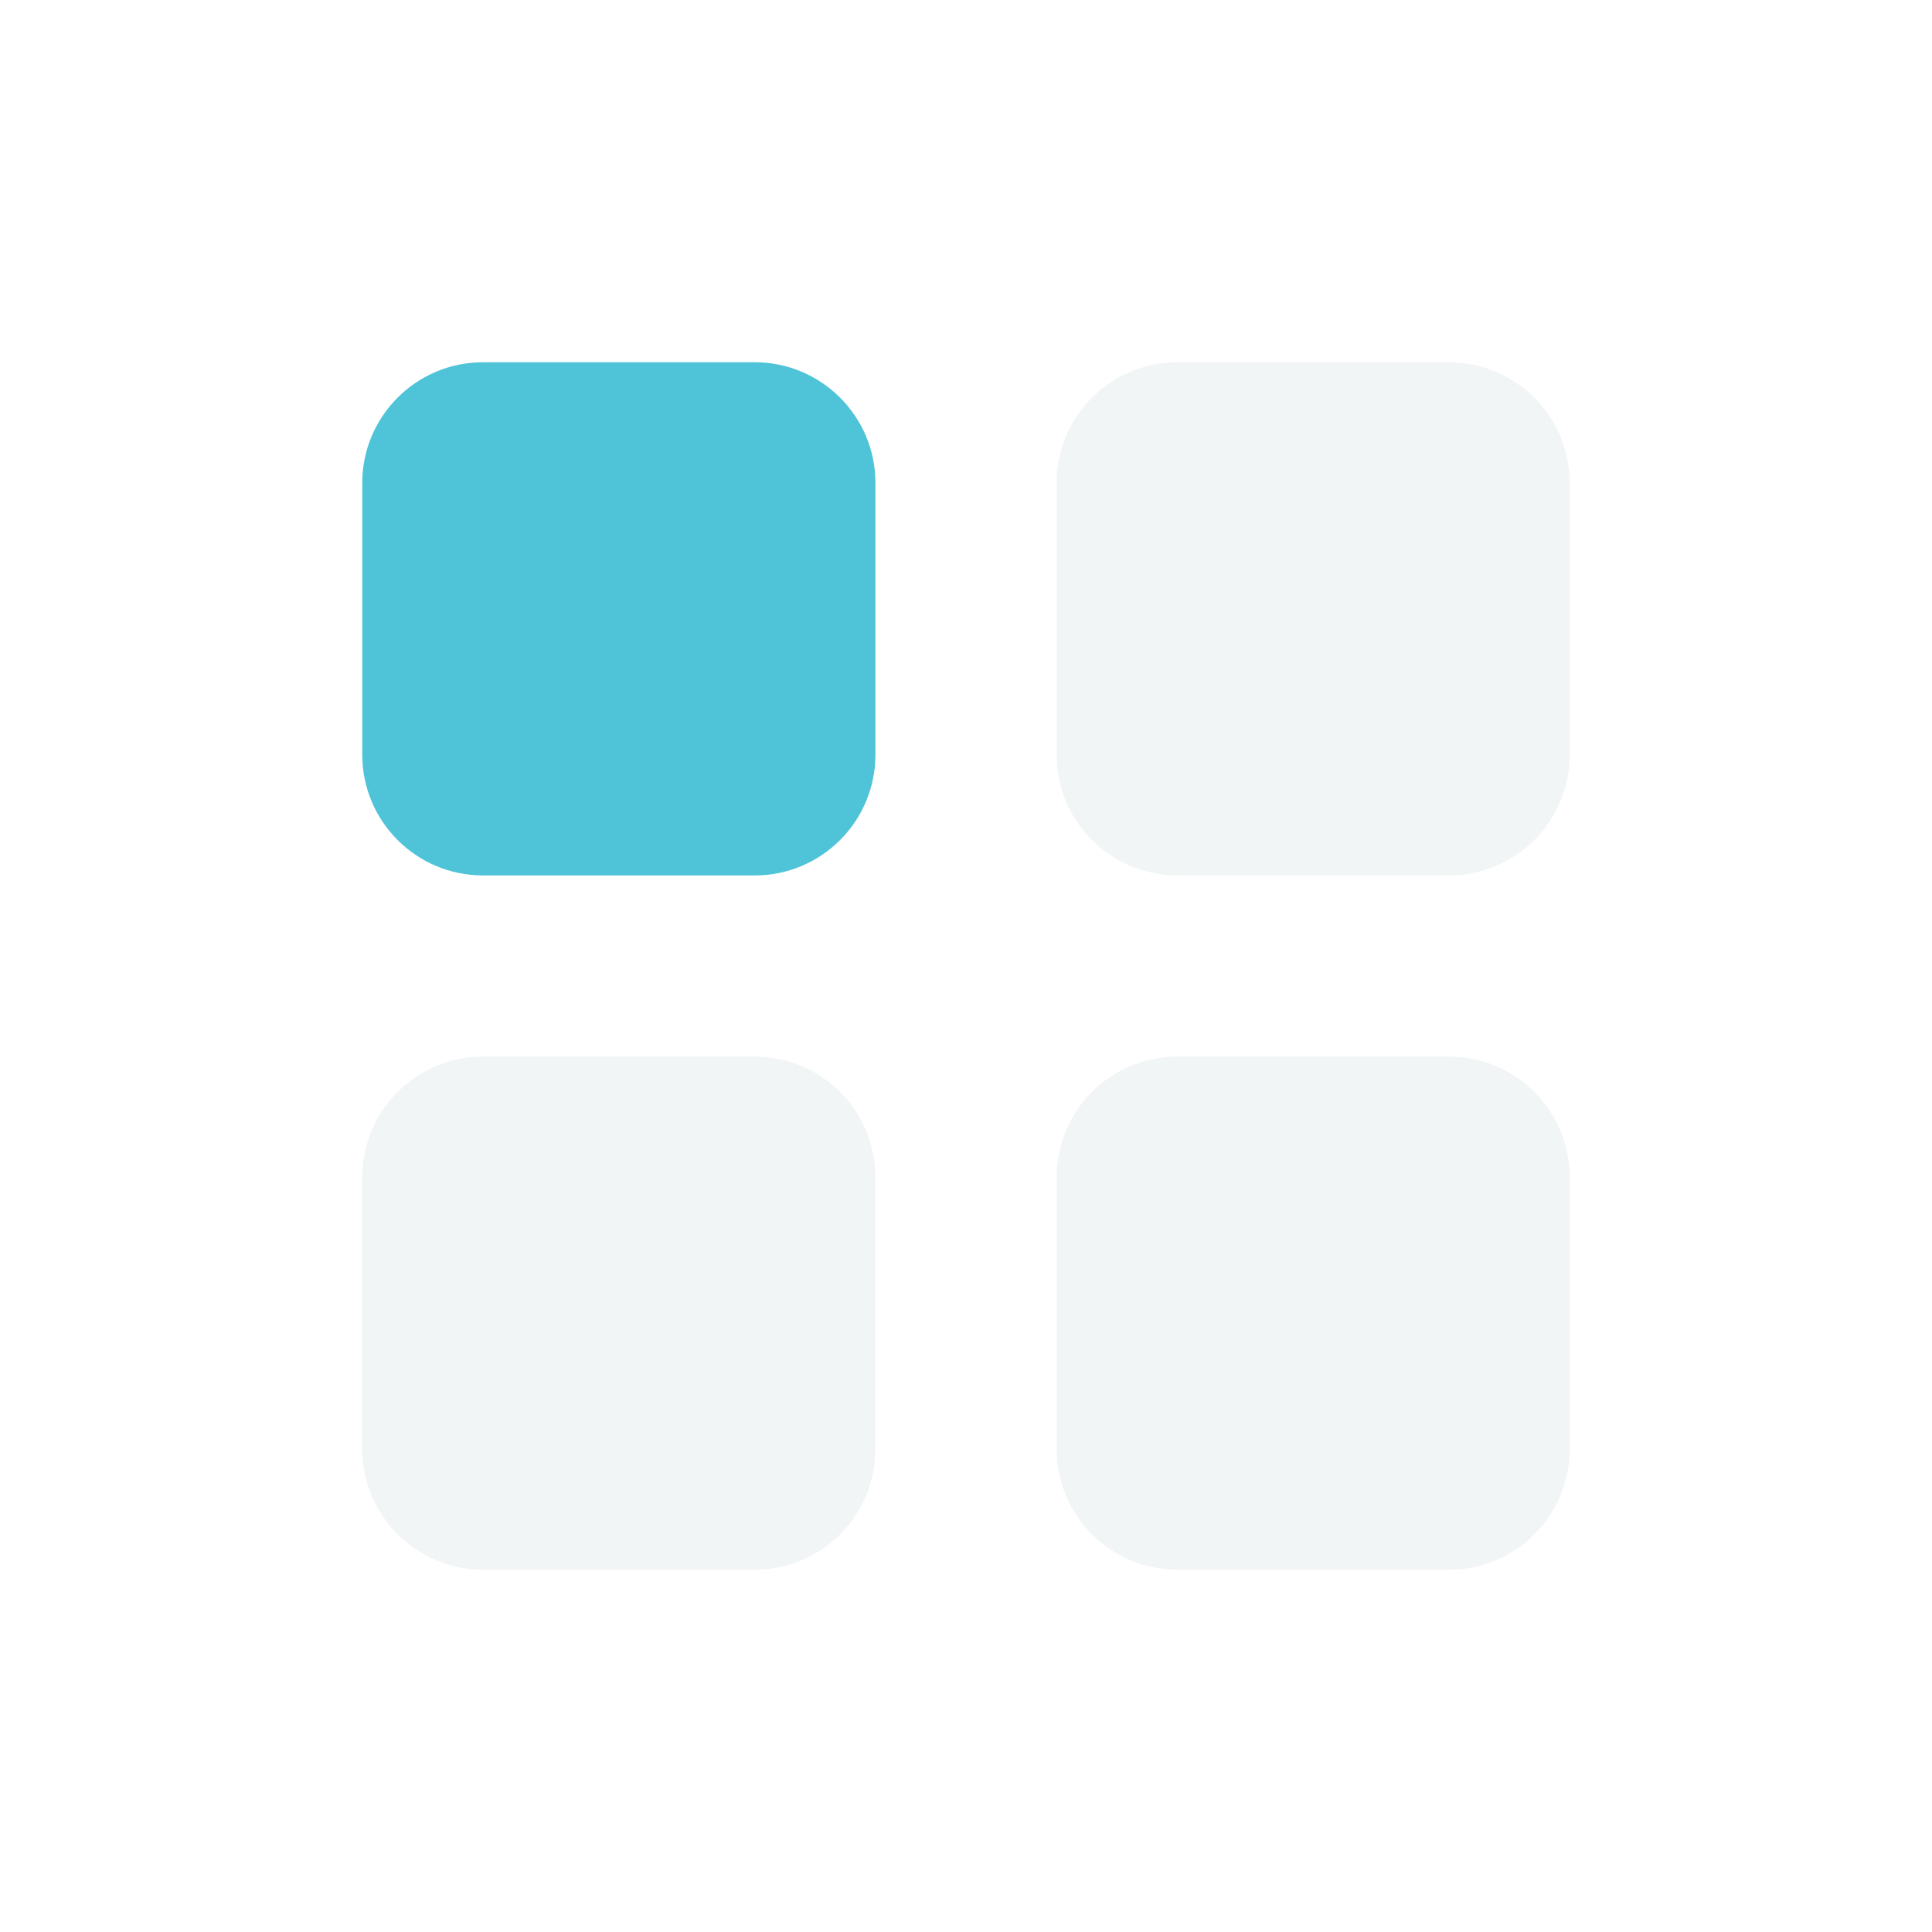
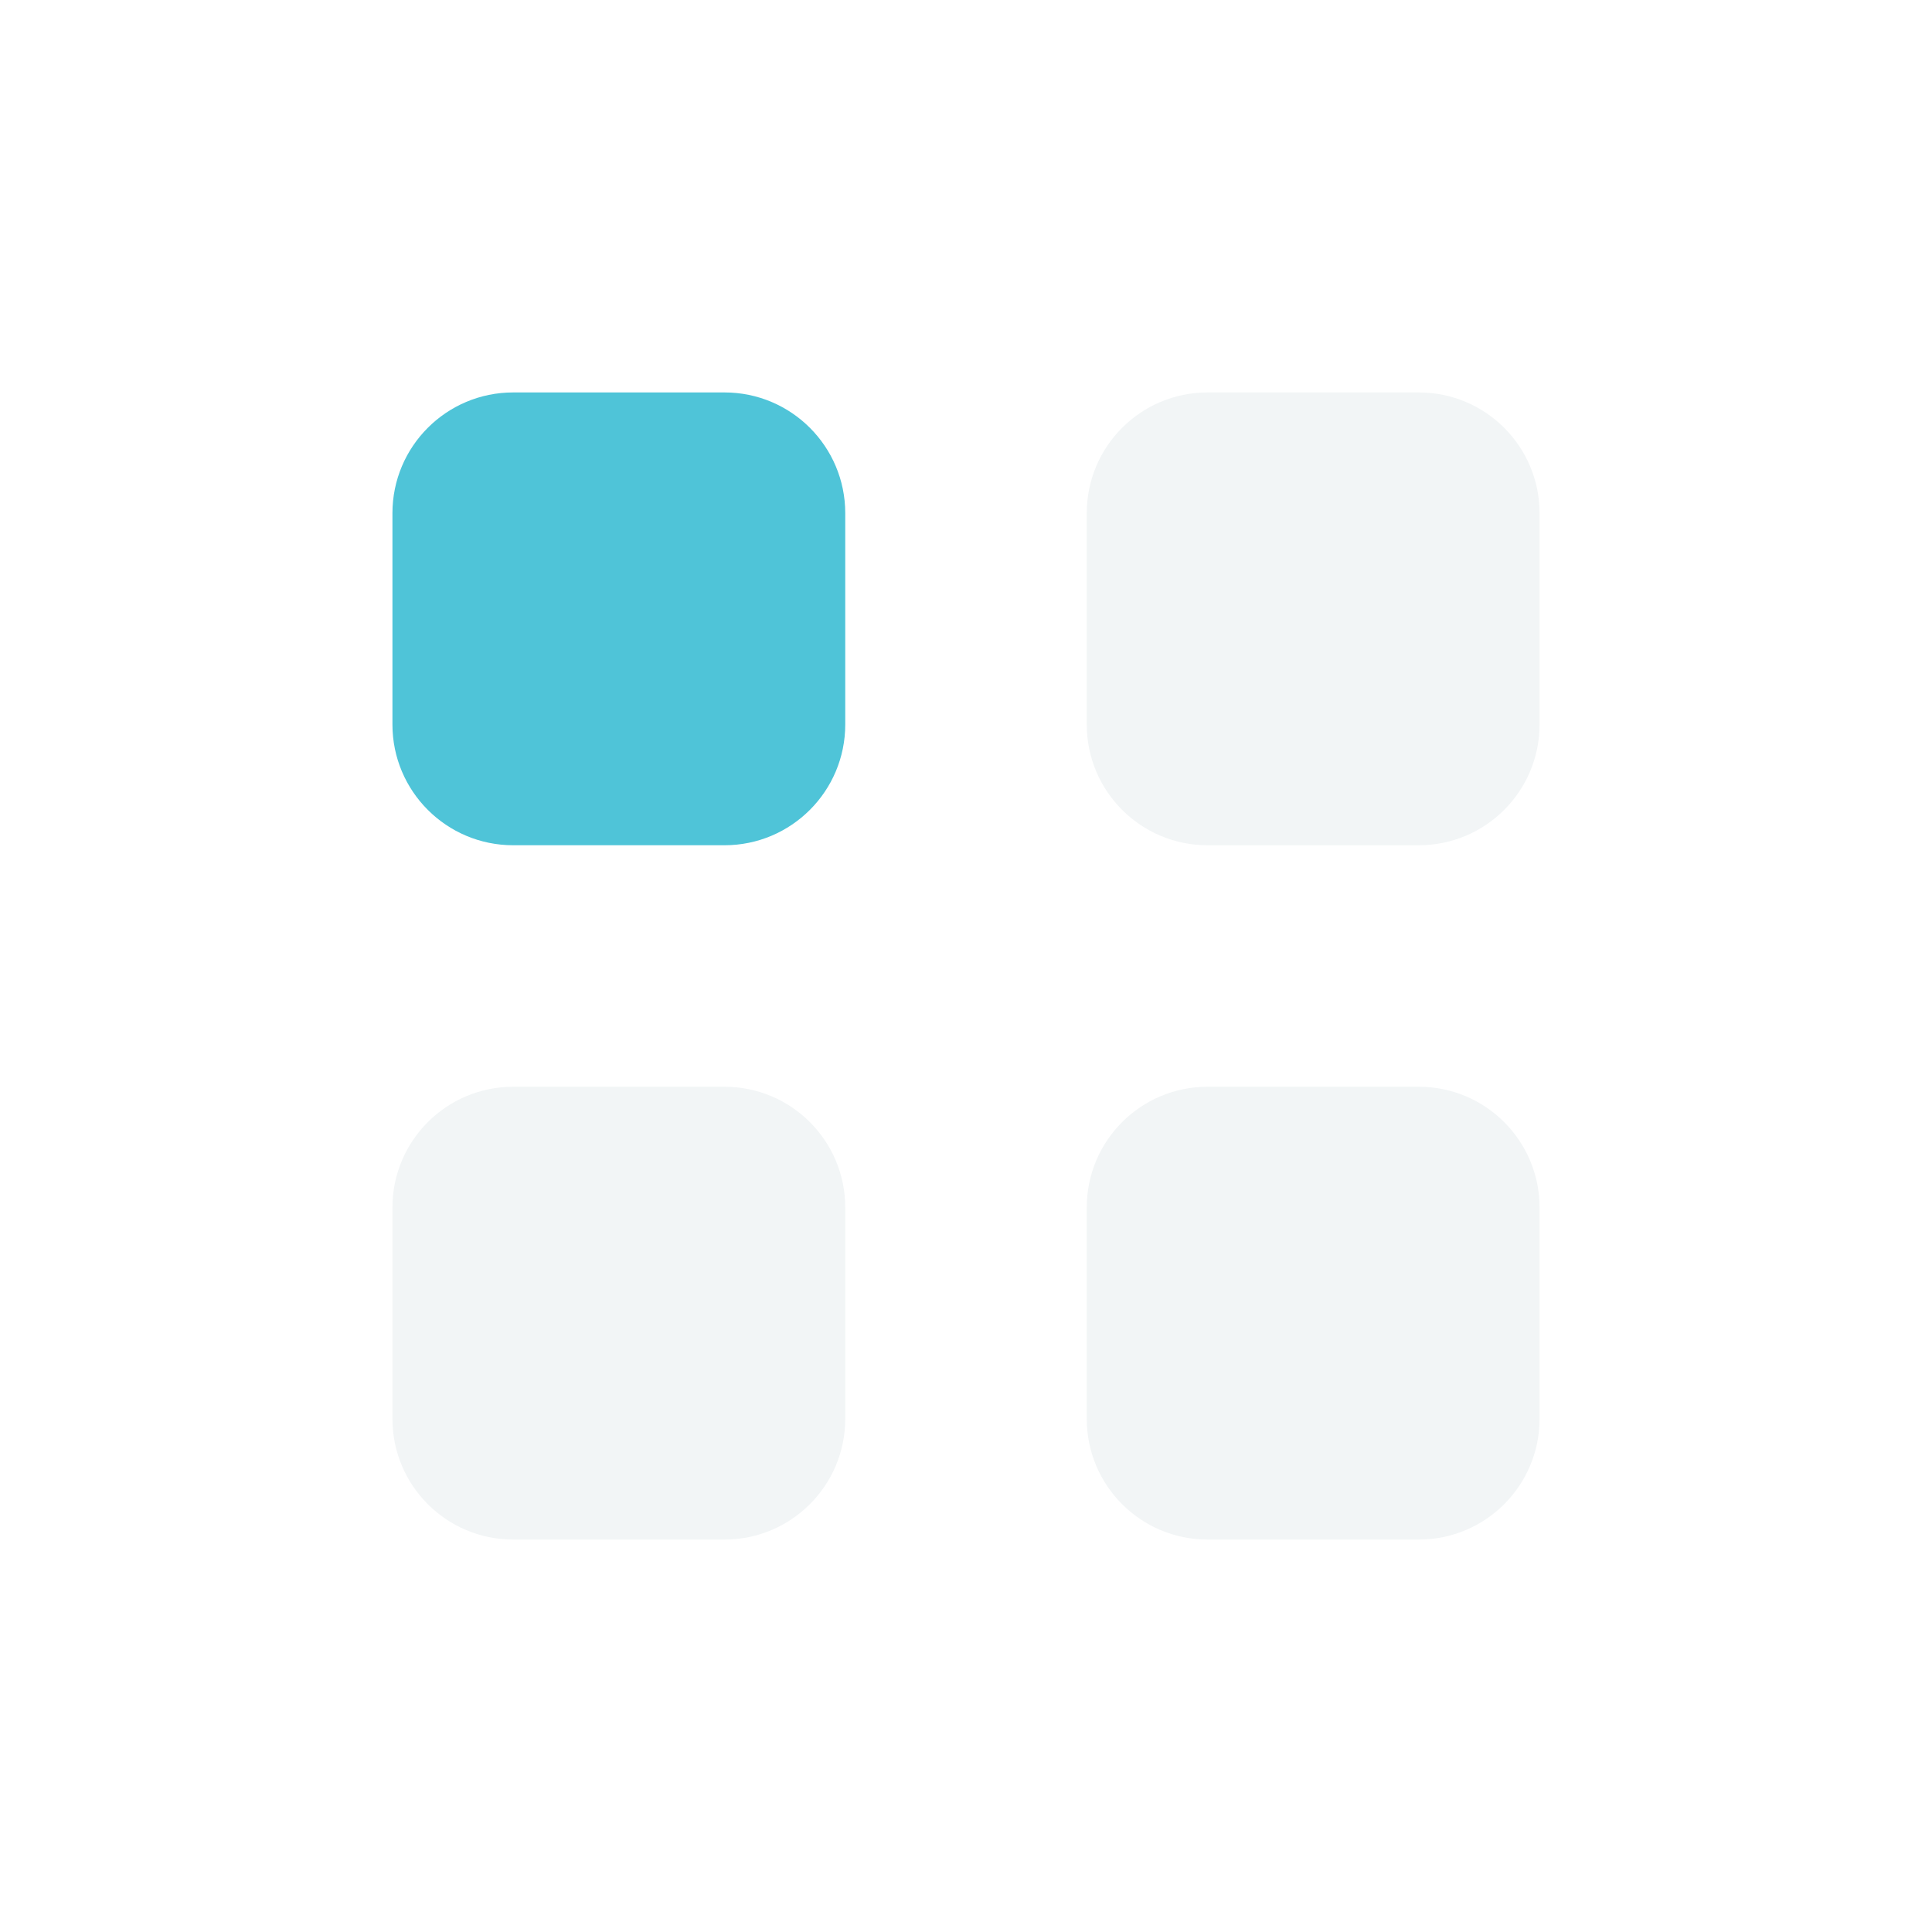
<svg xmlns="http://www.w3.org/2000/svg" viewBox="0 0 64 64" fill="none">
-   <rect x="12" y="12" width="17" height="17" rx="4" fill="#4FC4D8" />
-   <rect x="35" y="12" width="17" height="17" rx="4" fill="#F2F5F6" />
-   <rect x="12" y="35" width="17" height="17" rx="4" fill="#F2F5F6" />
-   <rect x="35" y="35" width="17" height="17" rx="4" fill="#F2F5F6" />
+   <rect x="13" y="13" width="15" height="15" rx="4" fill="#4FC4D8" />
+   <rect x="36" y="13" width="15" height="15" rx="4" fill="#F2F5F6" />
+   <rect x="13" y="36" width="15" height="15" rx="4" fill="#F2F5F6" />
+   <rect x="36" y="36" width="15" height="15" rx="4" fill="#F2F5F6" />
</svg>
